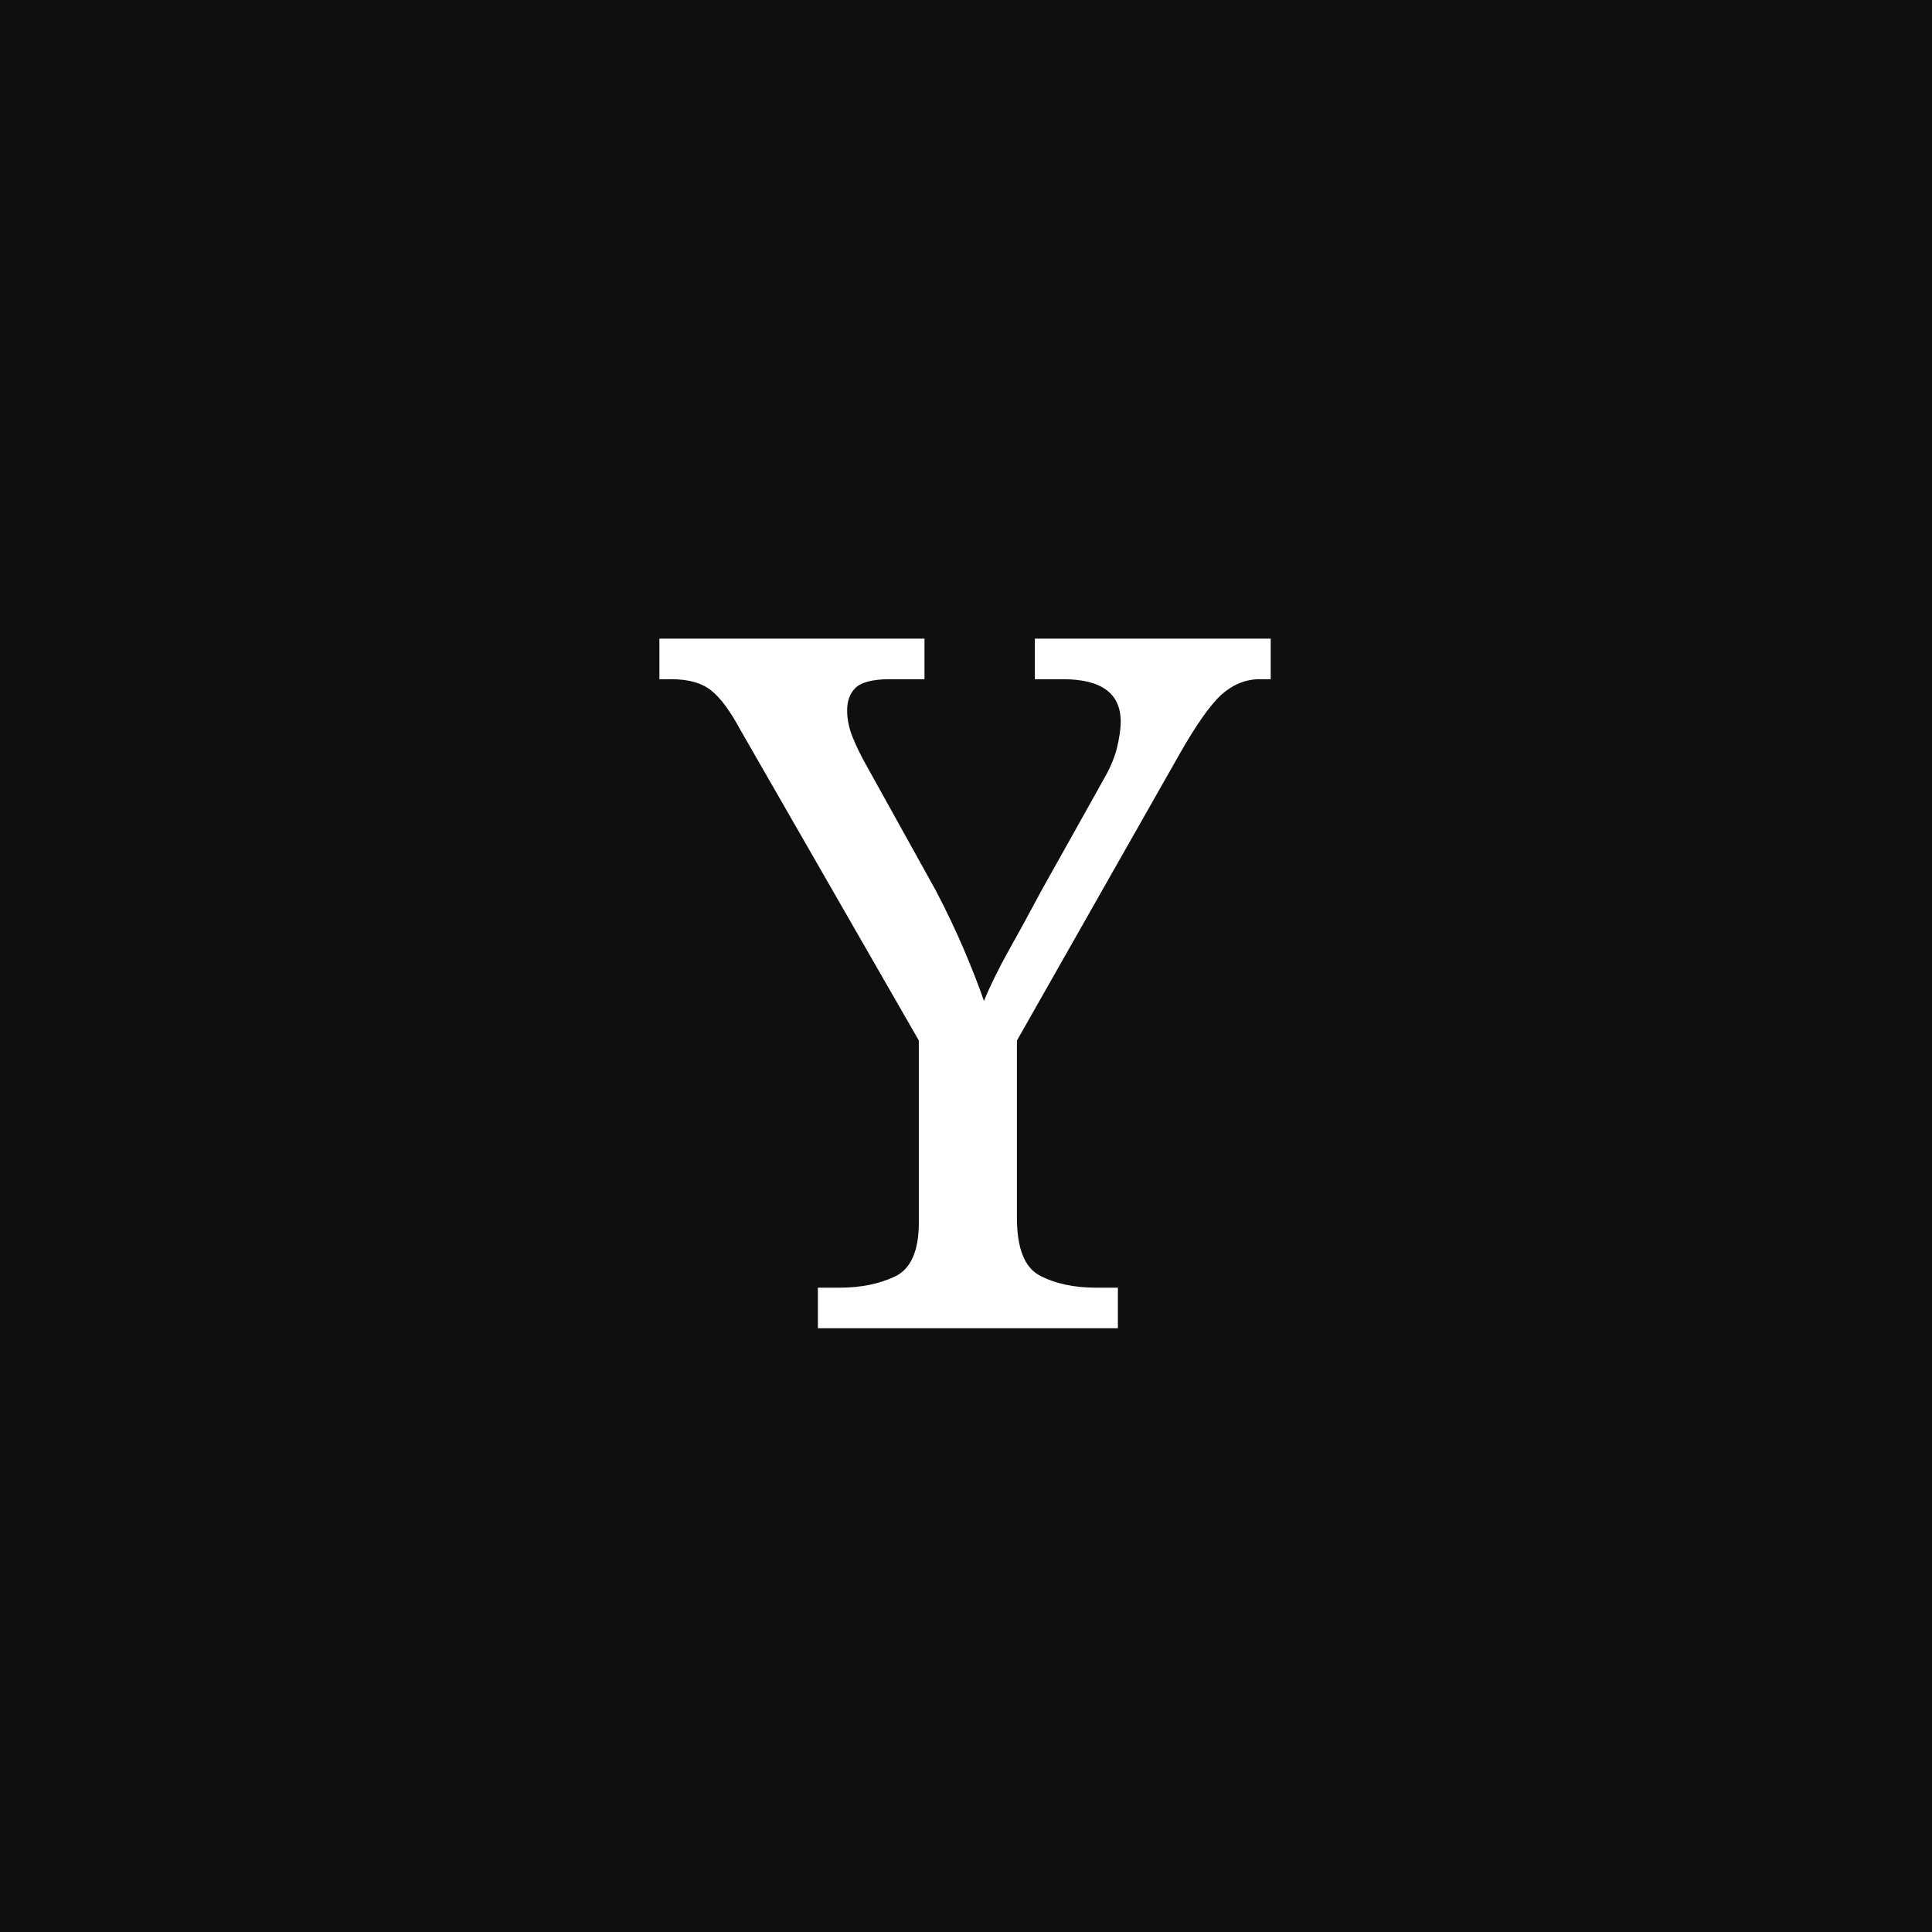
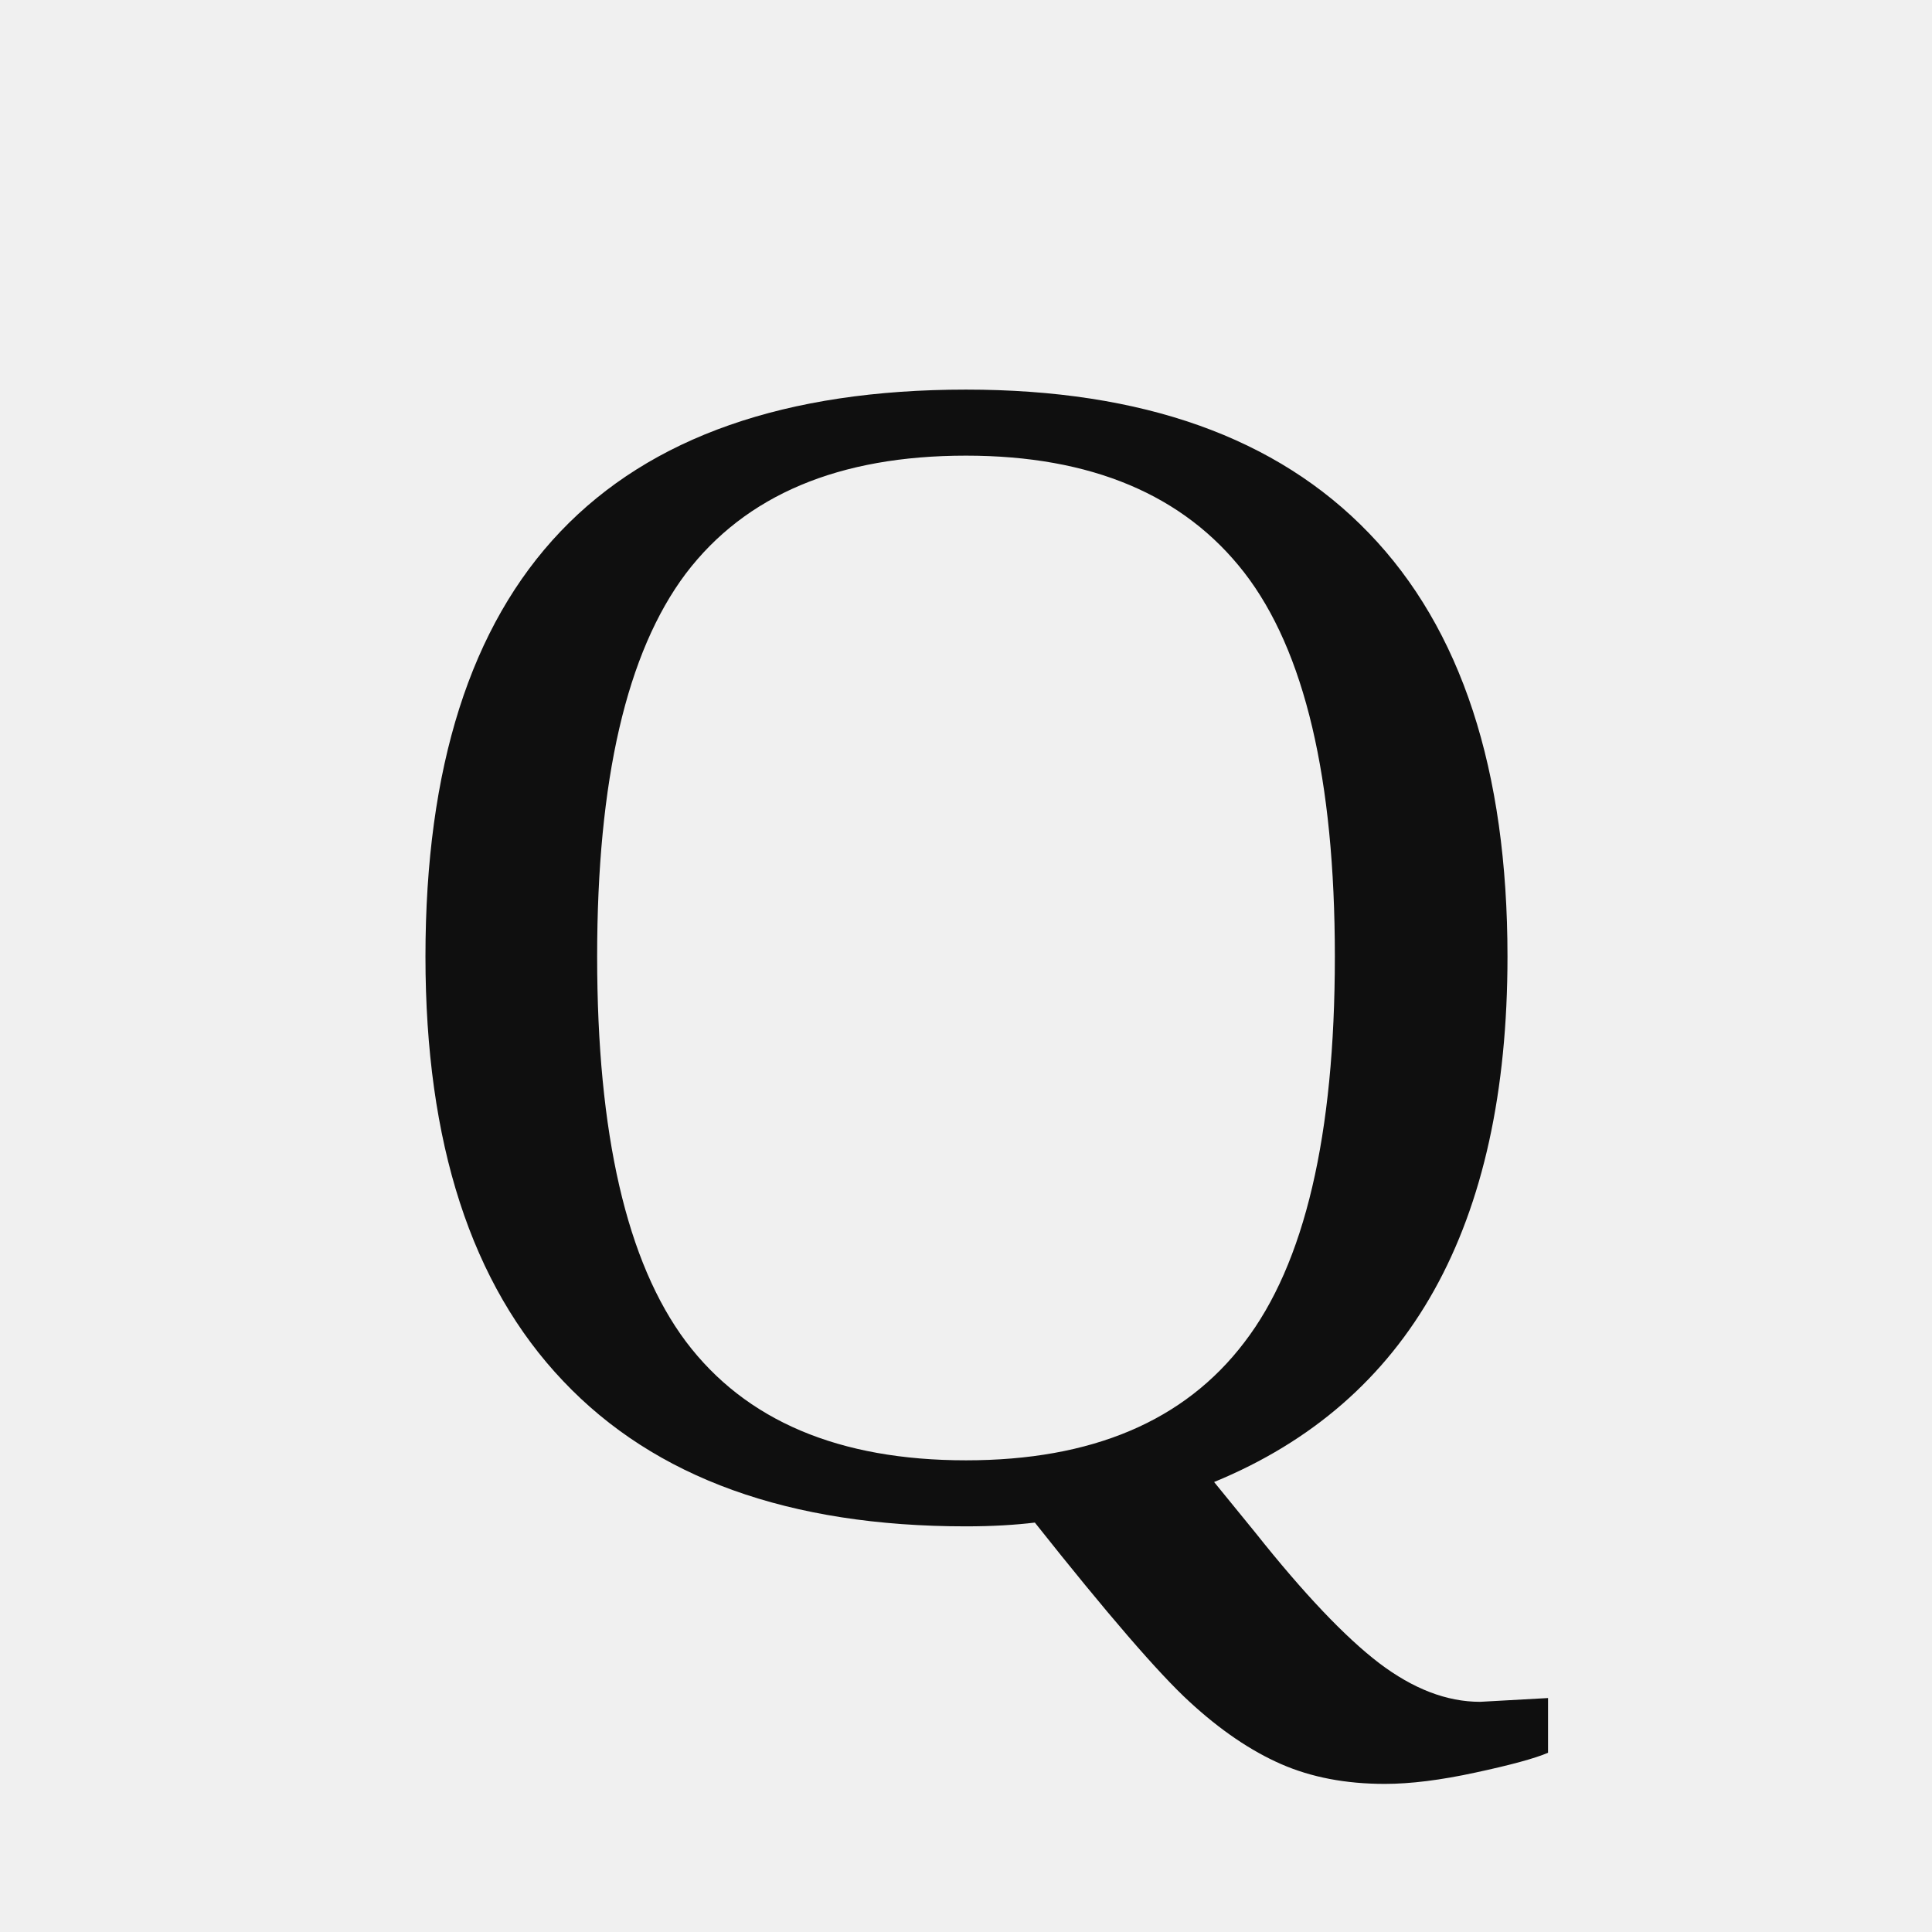
<svg xmlns="http://www.w3.org/2000/svg" viewBox="0 0 32 32">
-   <rect width="32" height="32" fill="#0f0f0f" />
-   <text x="16" y="22" font-family="Georgia, serif" font-size="16" font-weight="400" text-anchor="middle" fill="#ffffff" letter-spacing="-0.5">Y</text>
+   <text x="16" y="25" font-family="Georgia, 'Times New Roman', serif" font-size="28" font-weight="400" fill="#0f0f0f" text-anchor="middle">Q</text>
</svg>
